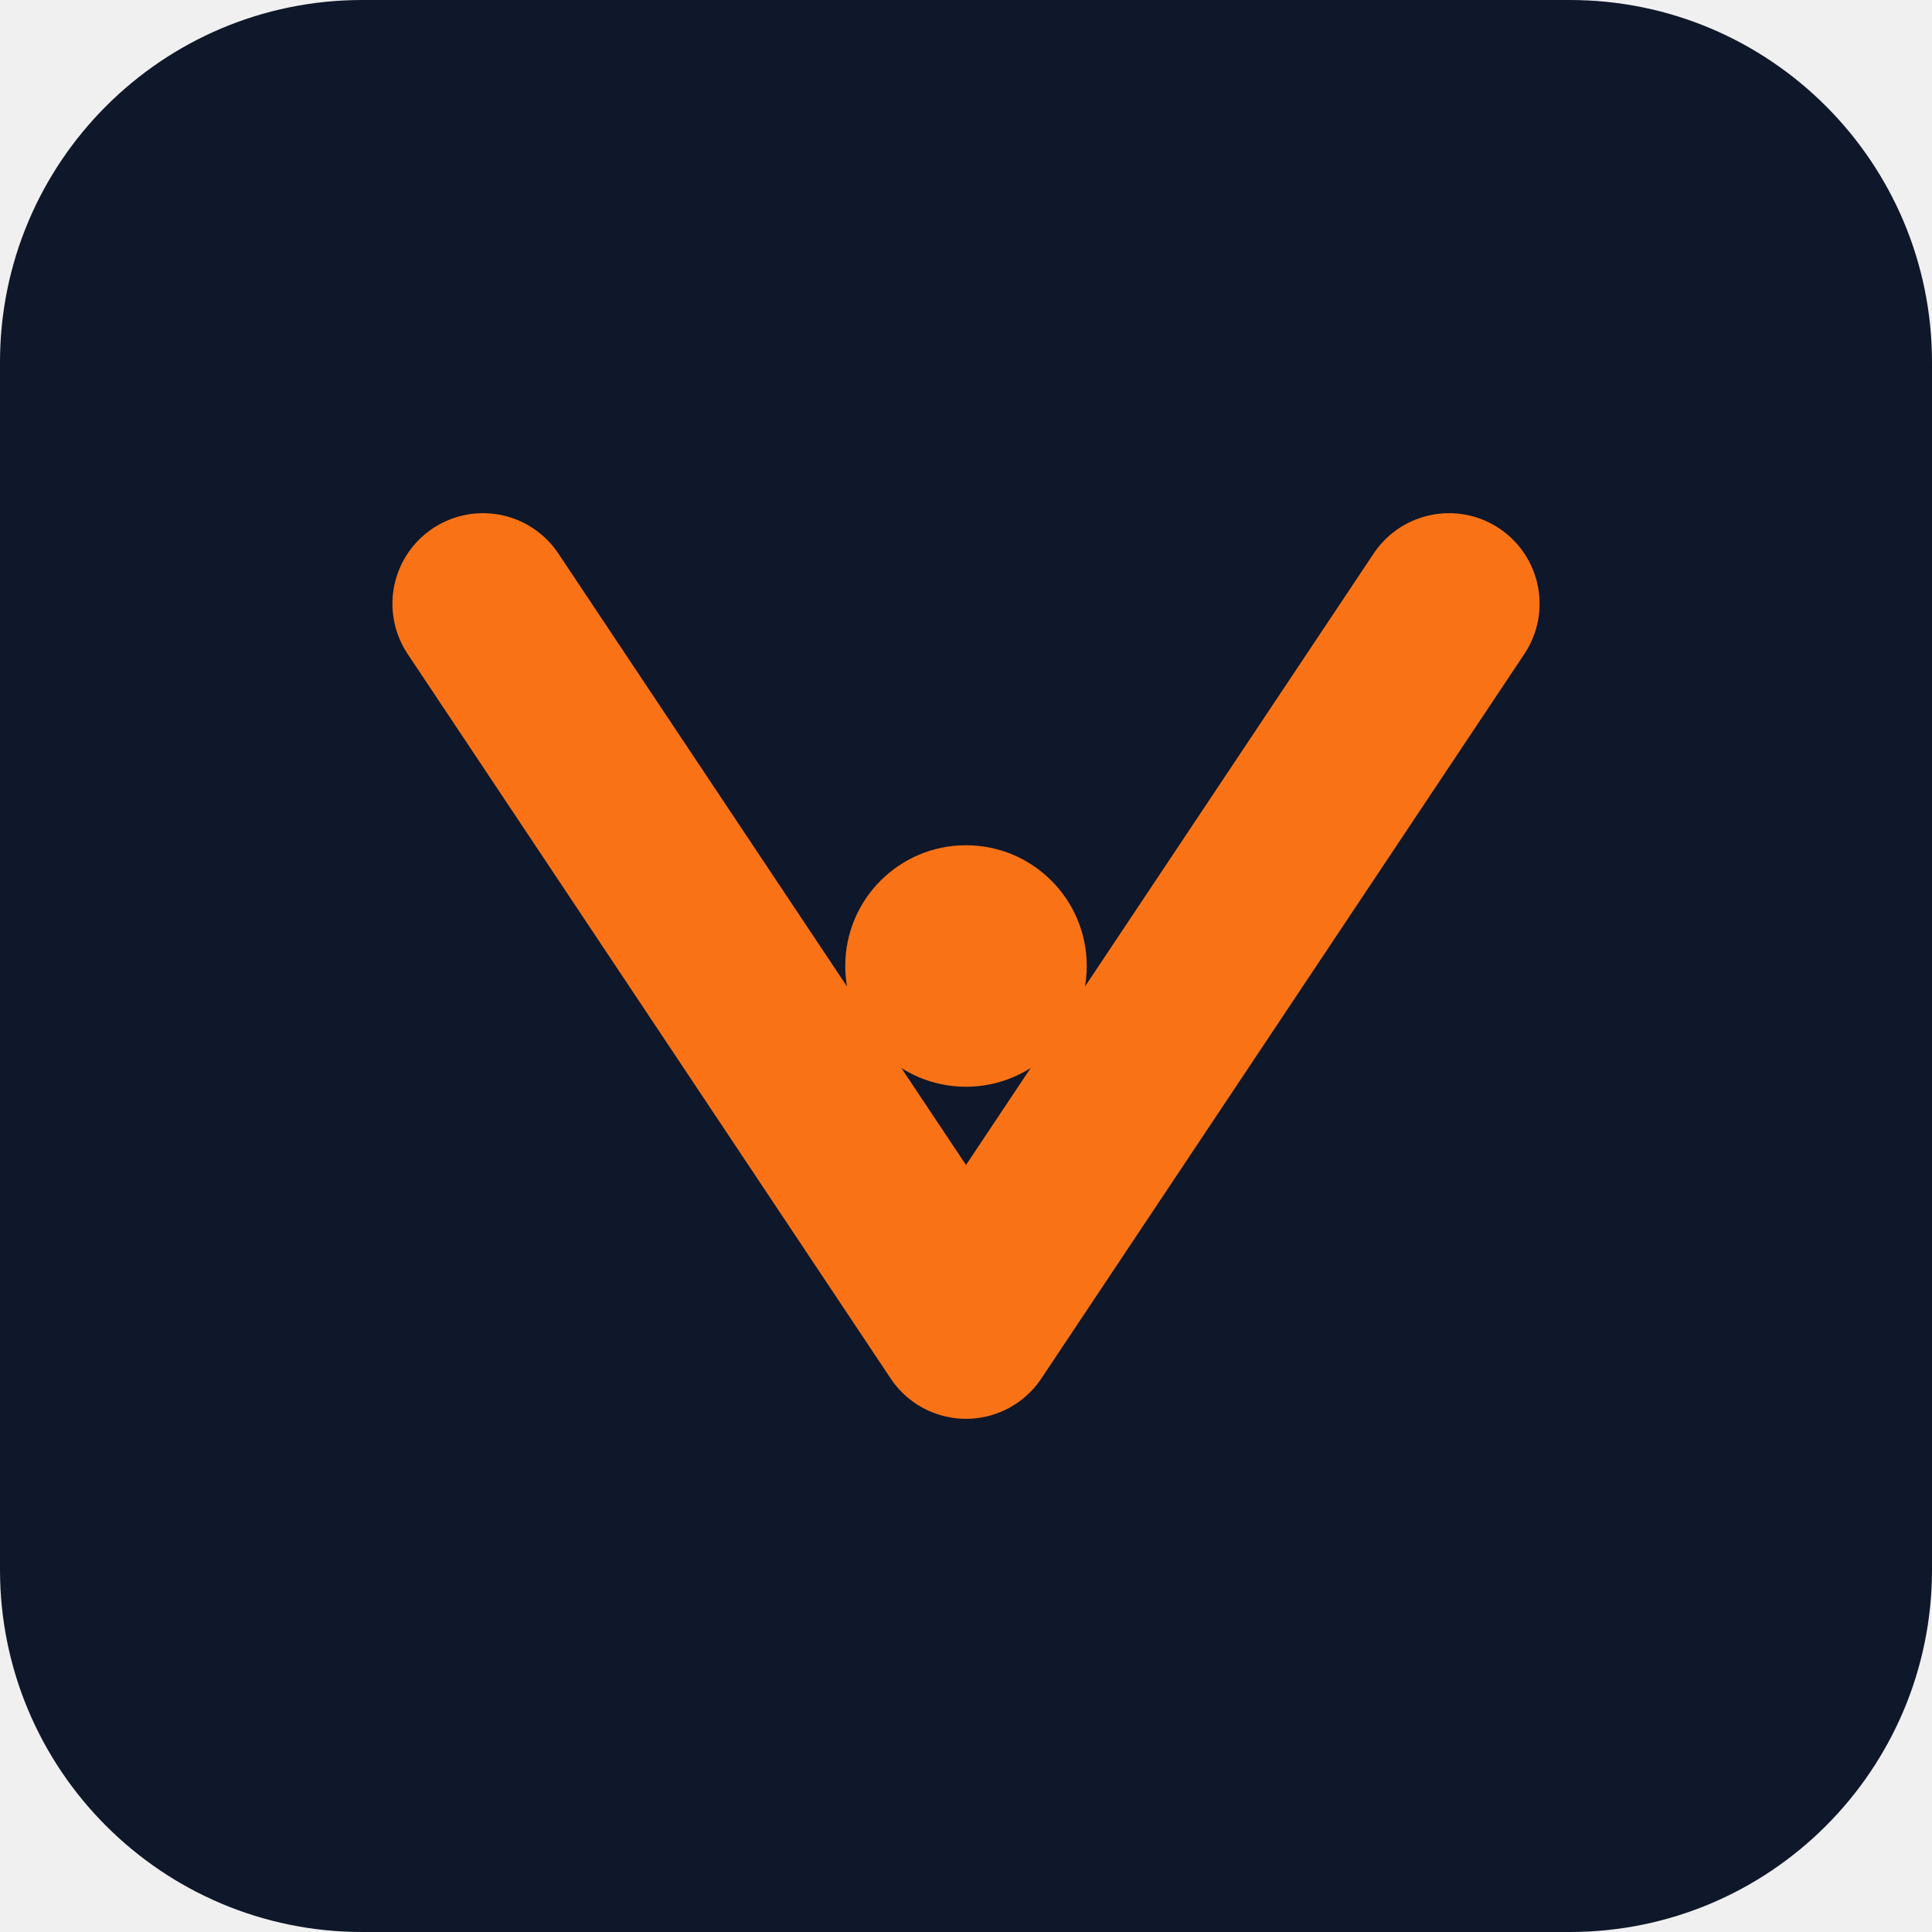
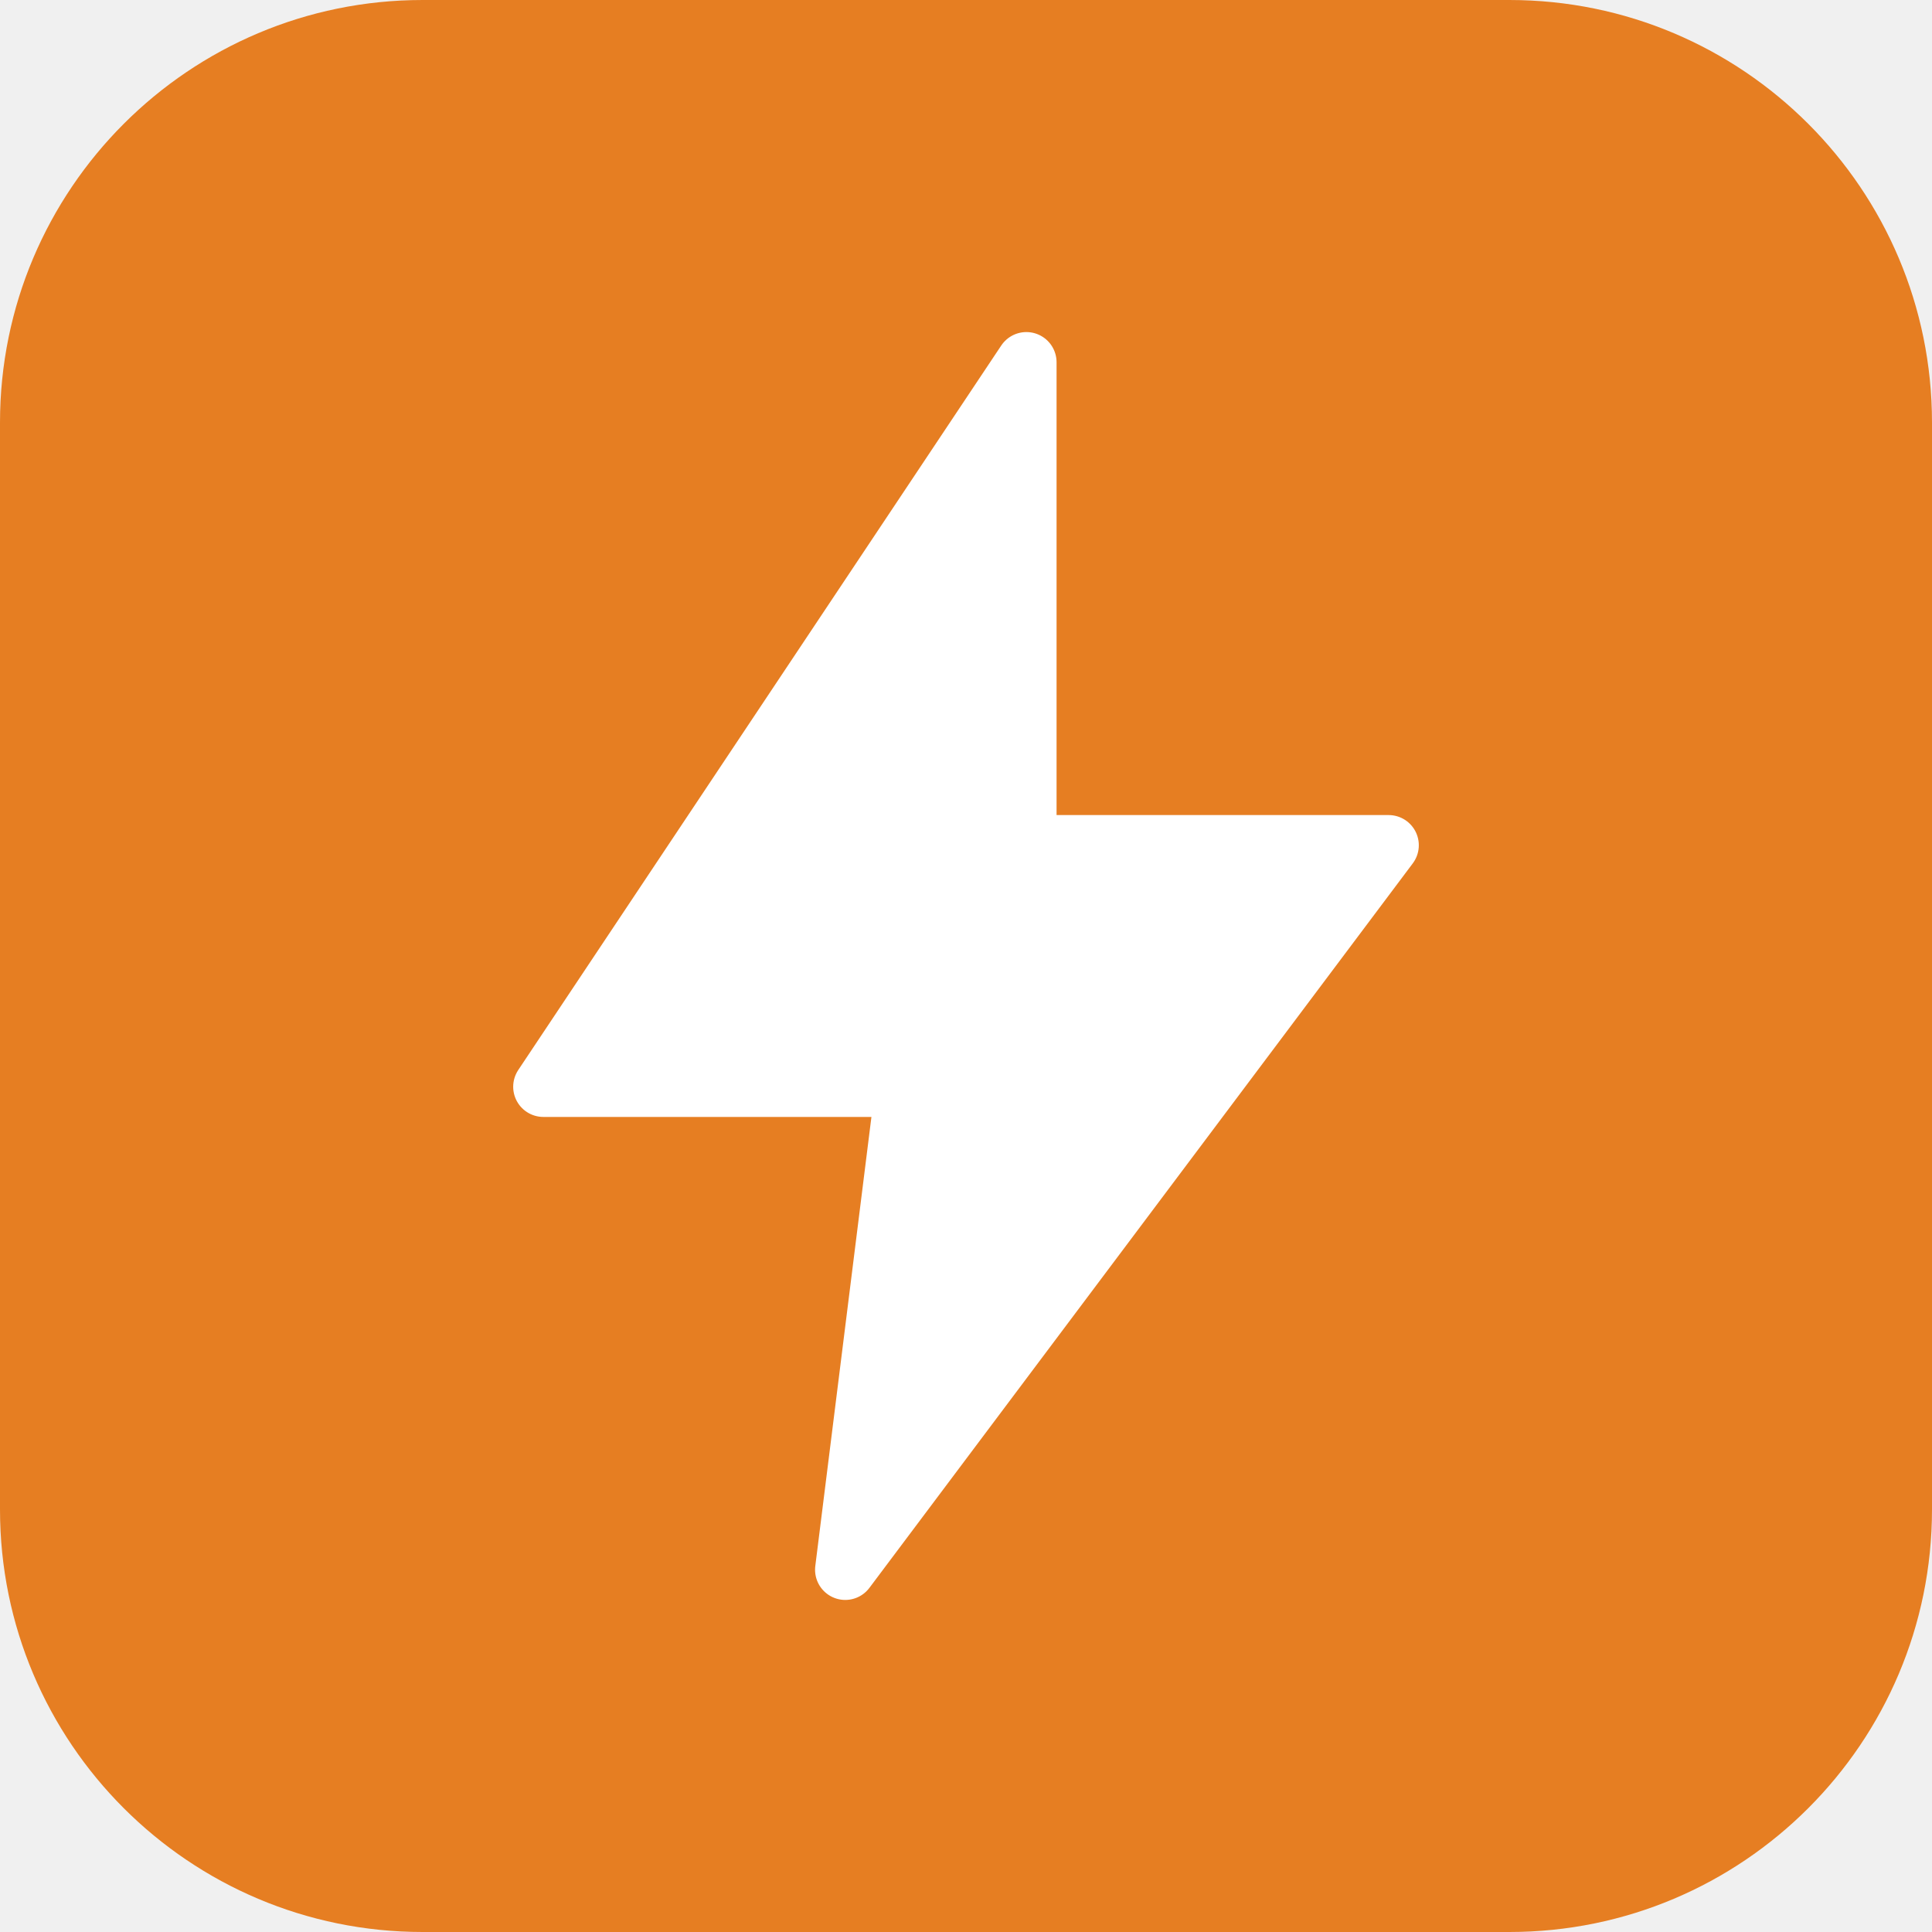
<svg xmlns="http://www.w3.org/2000/svg" viewBox="0 0 64 64" fill="none">
-   <rect width="64" height="64" rx="12" fill="#0f172a" />
-   <path d="M16 20L32 44L48 20" stroke="#f97316" stroke-width="6" stroke-linecap="round" stroke-linejoin="round" />
-   <circle cx="32" cy="32" r="4" fill="#f97316" />
+   <rect width="64" height="64" rx="14" fill="#e67e22" />
+   <path d="M34 12L18 36H30L28 52L46 28H34L34 12Z" fill="white" stroke="white" stroke-width="2" stroke-linejoin="round" />
</svg>
